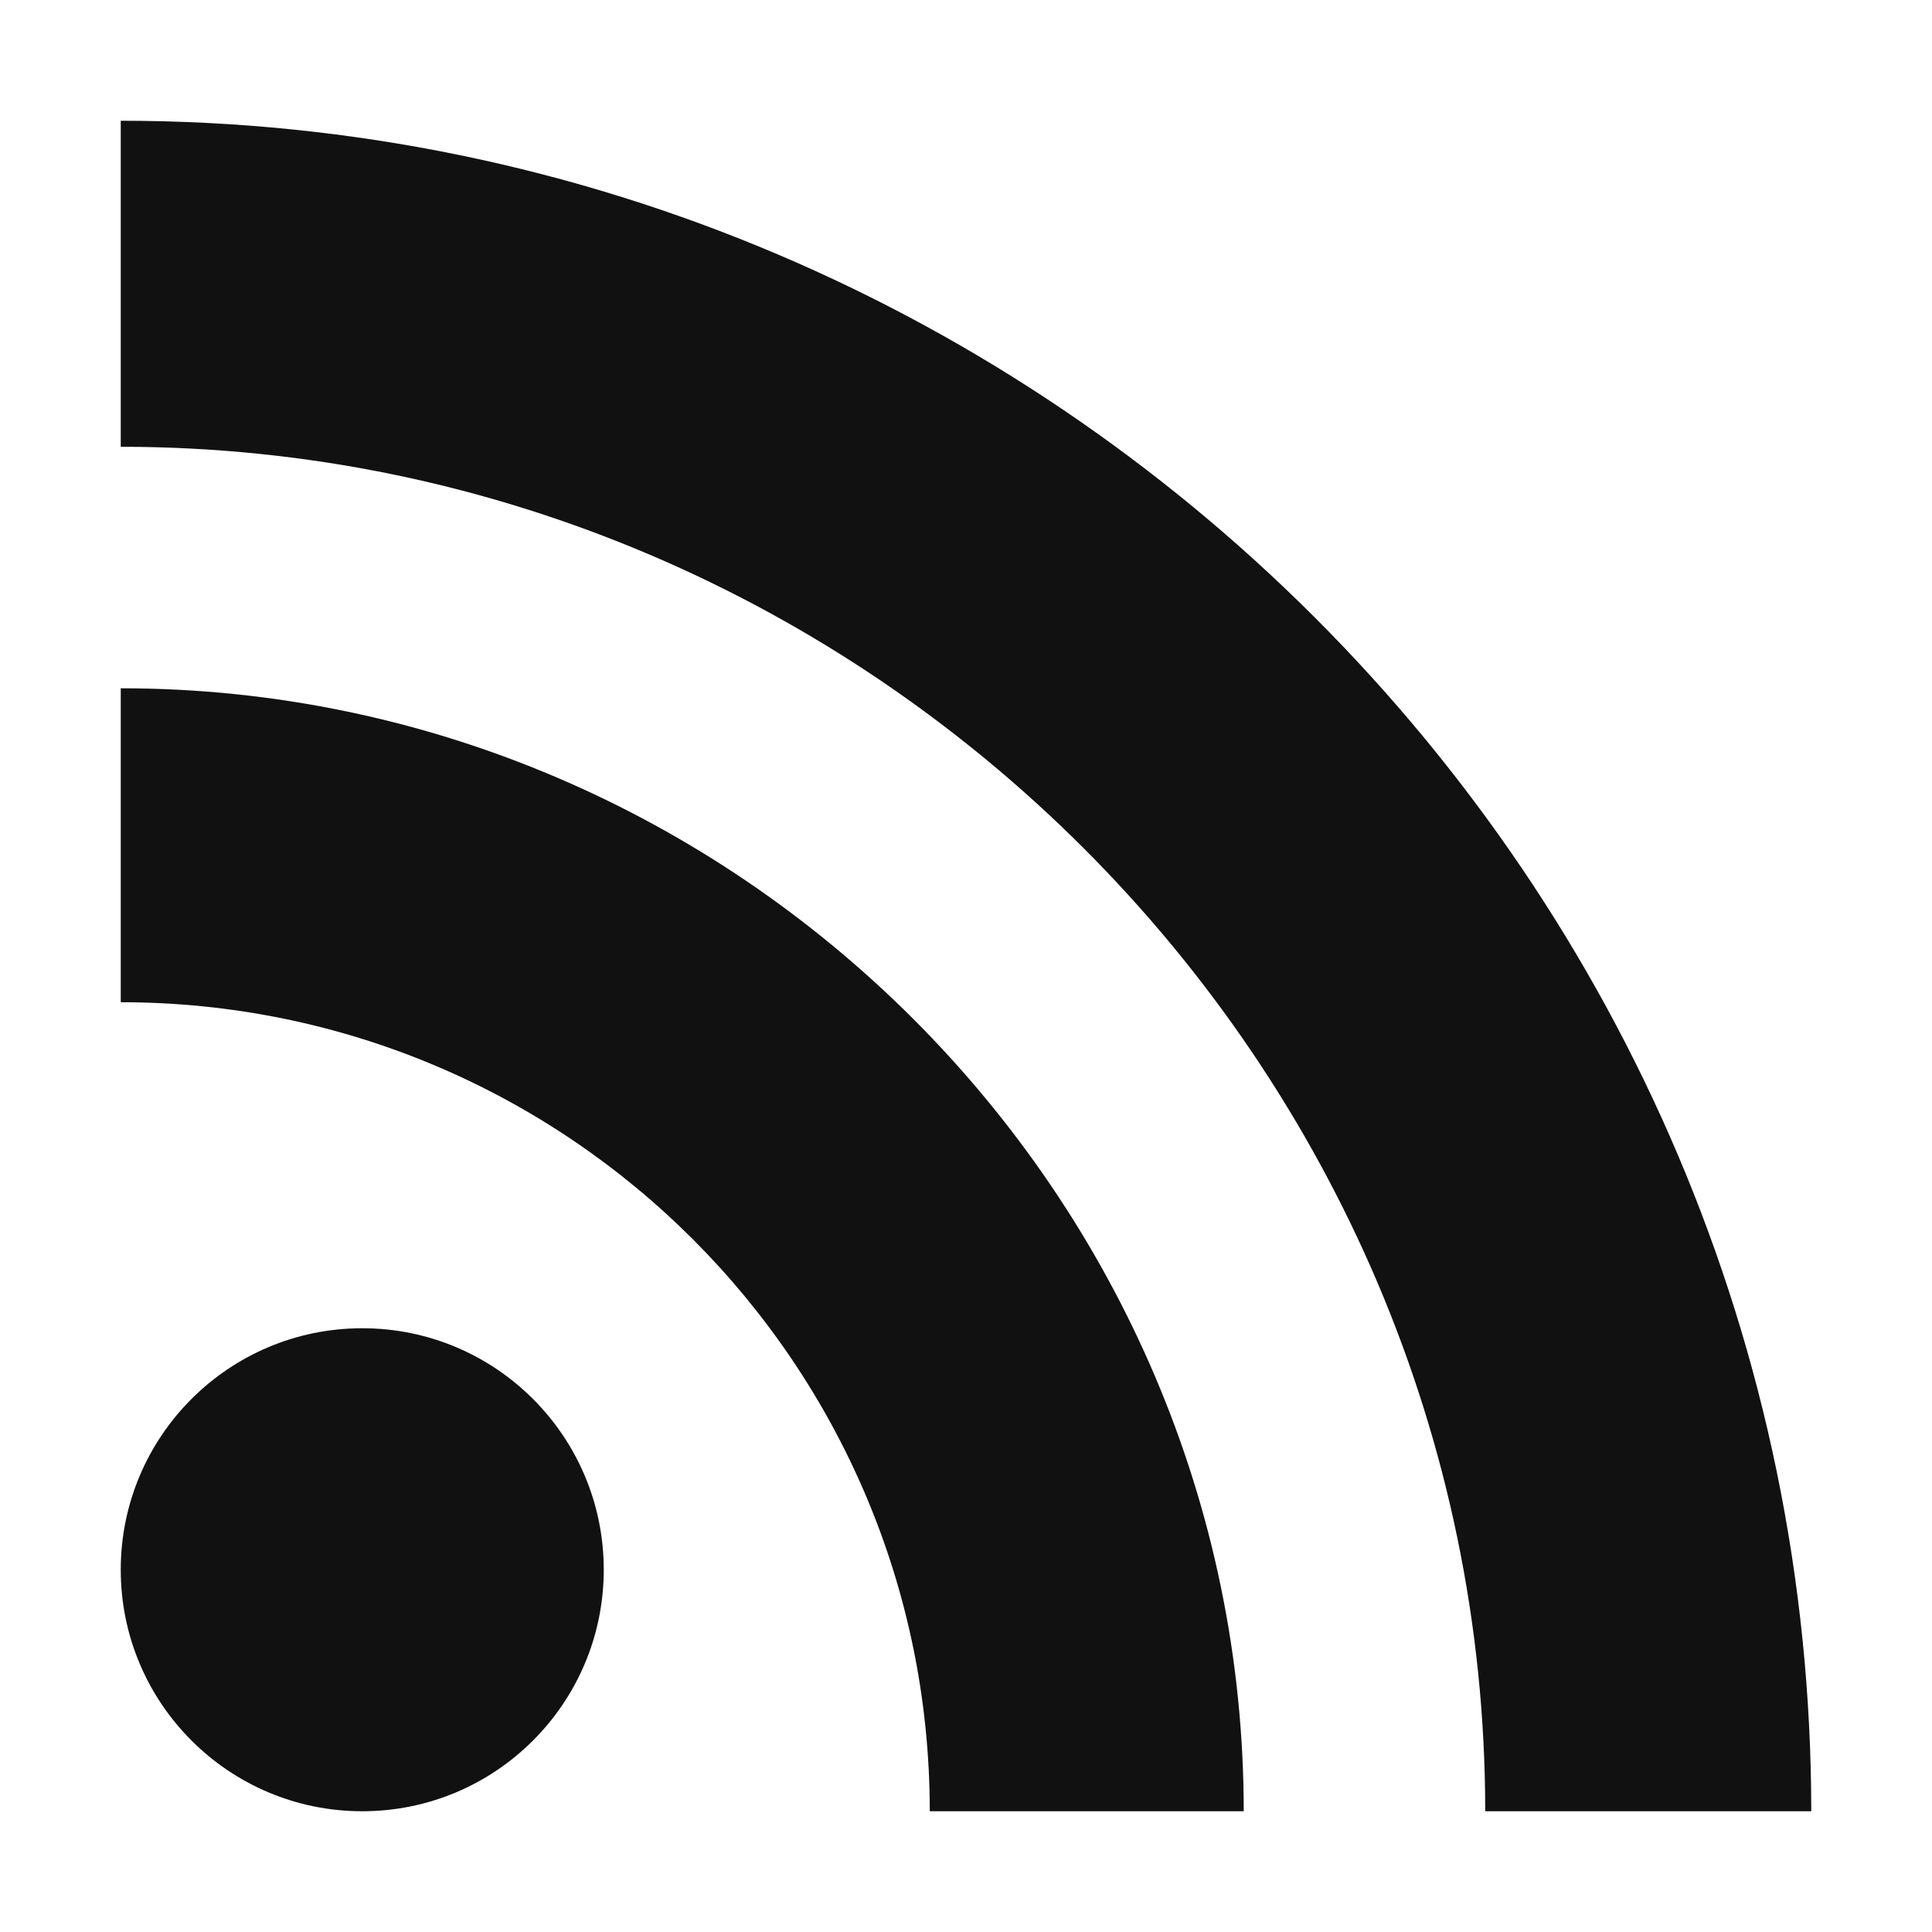
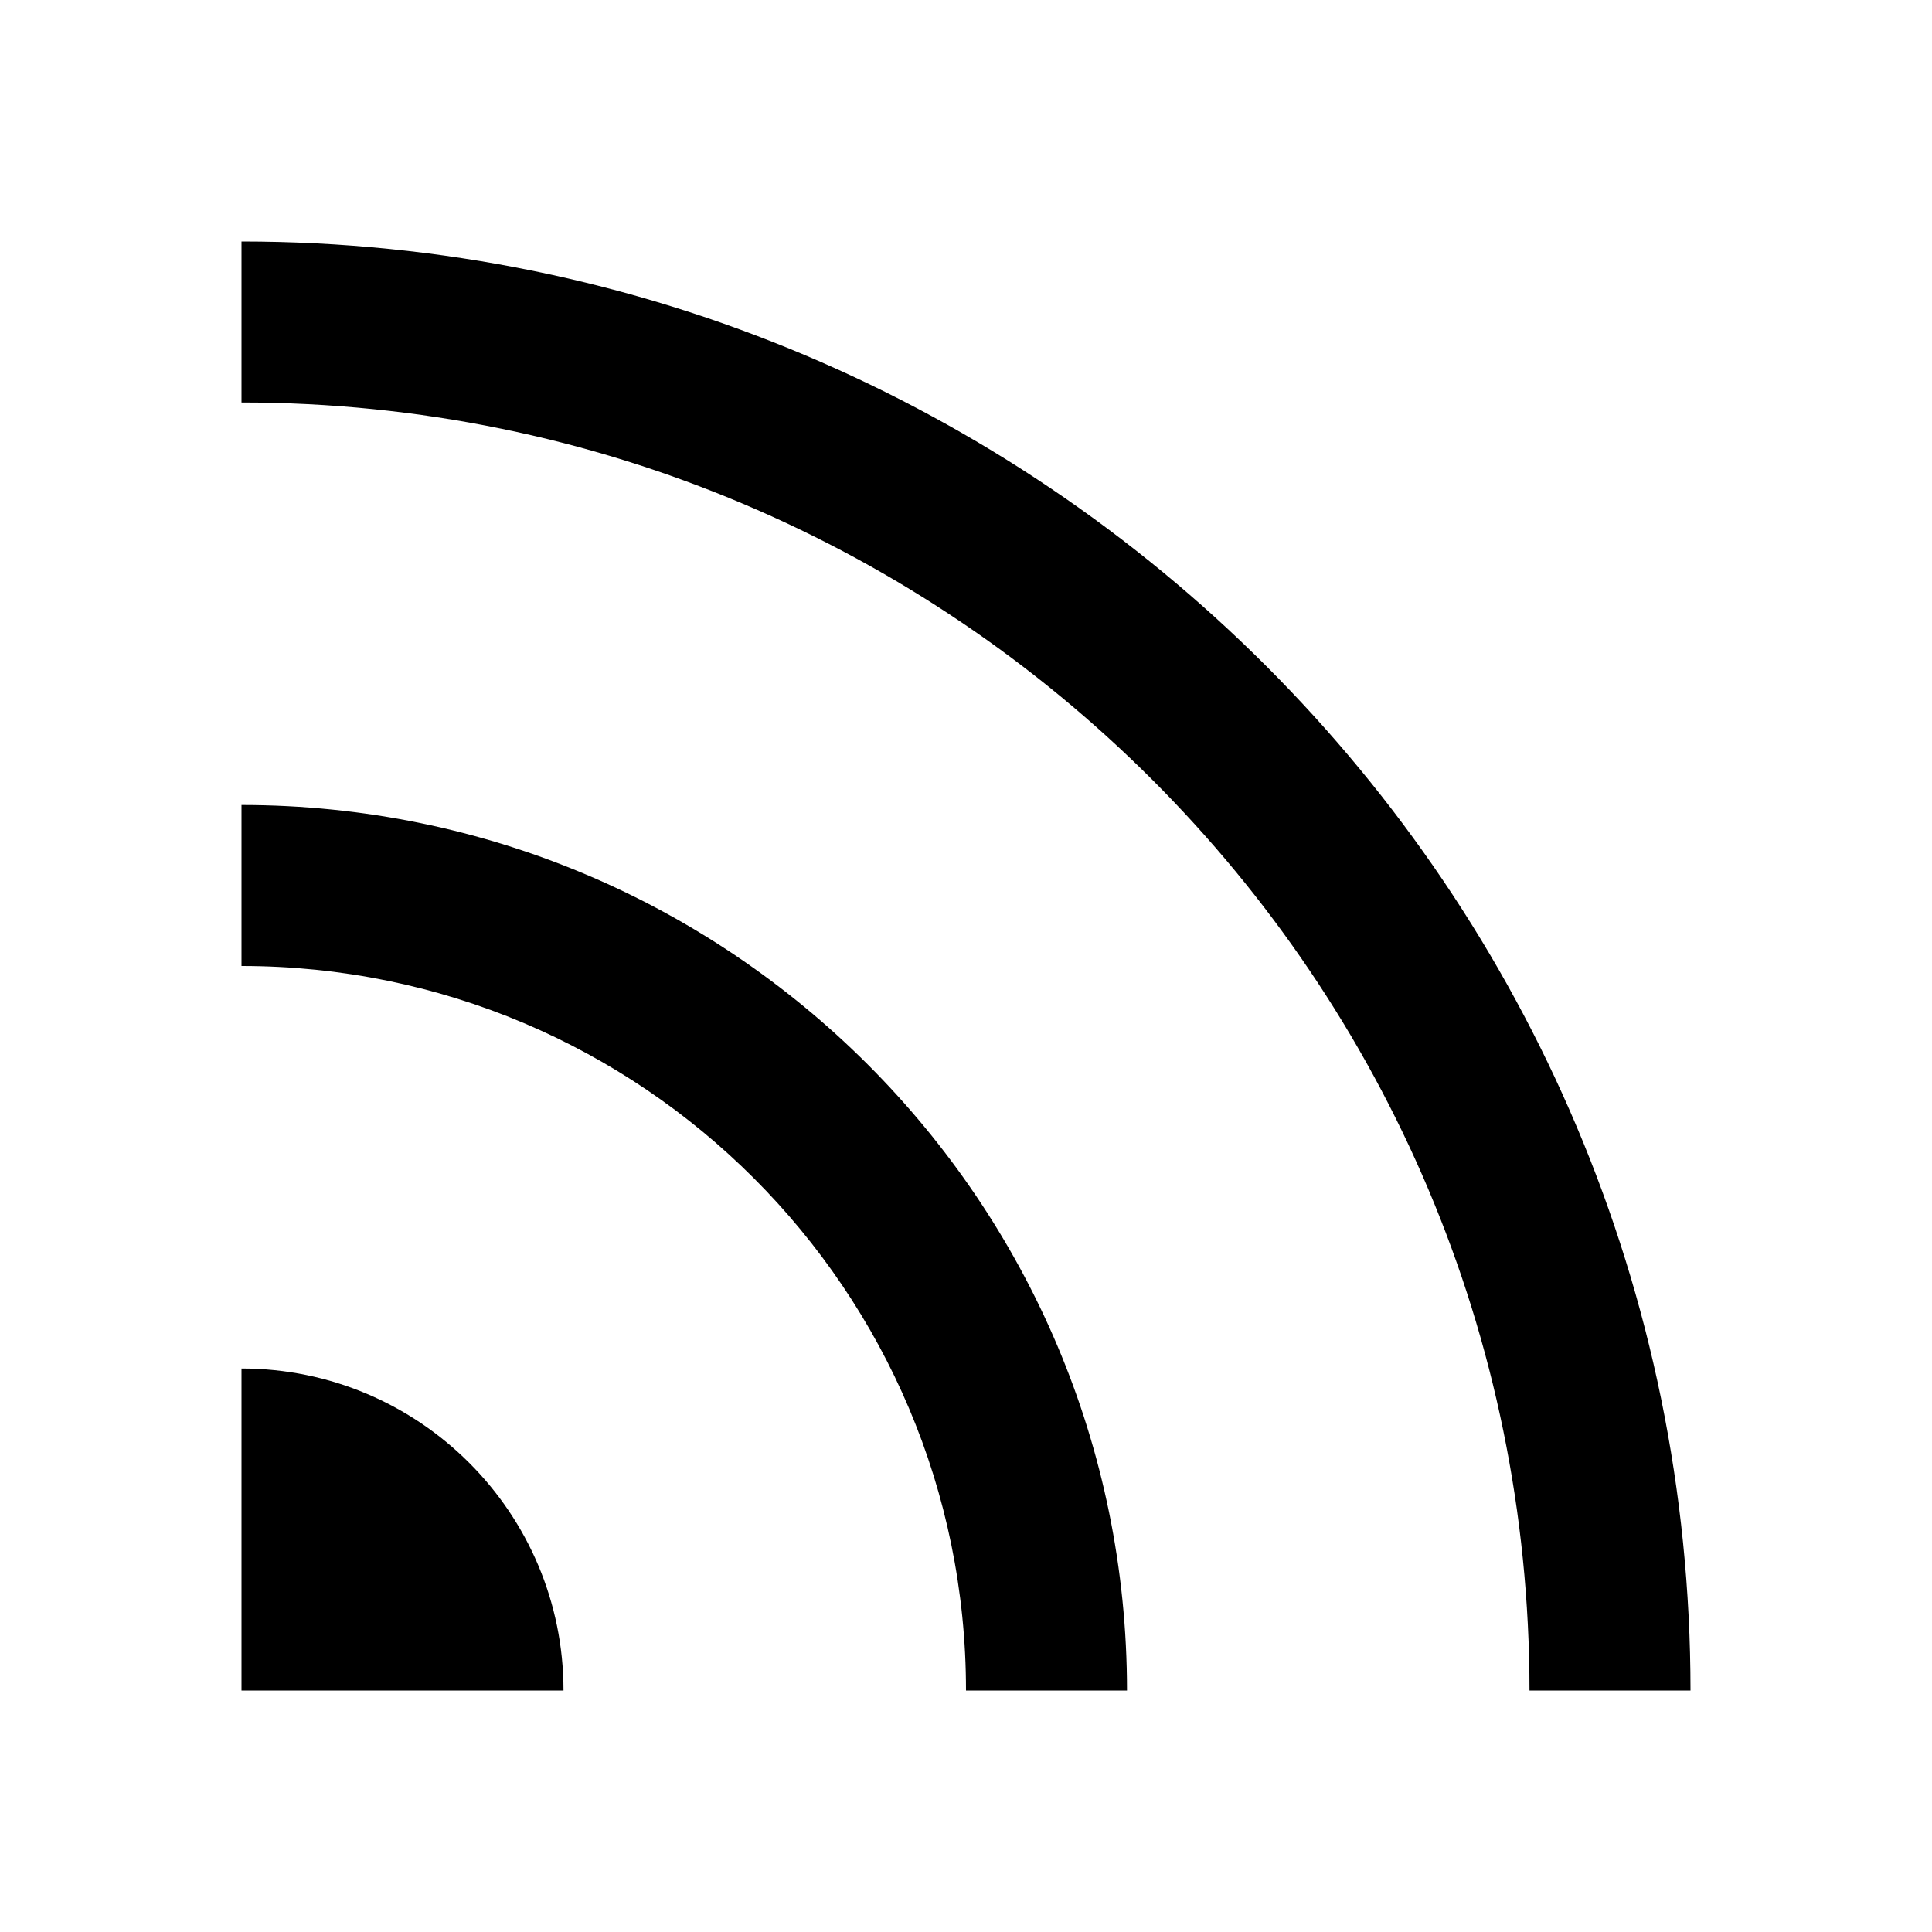
- <svg xmlns="http://www.w3.org/2000/svg" width="16" height="16" viewBox="0 0 16 16">
-   <g class="nc-icon-wrapper" fill="#111111">
-     <circle fill="#111111" cx="3" cy="13" r="2" />
-     <path fill="#111111" d="M15,15h-2.7C12.3,8.8,7.2,3.7,1,3.7V1C8.7,1,15,7.3,15,15z" />
-     <path data-color="color-2" d="M10.3,15H7.7c0-3.7-3-6.7-6.7-6.7V5.7C6.1,5.7,10.3,9.9,10.3,15z" />
-   </g>
+ <svg xmlns="http://www.w3.org/2000/svg" viewBox="0 0 24 24" fill="currentColor">
+   <path d="M3 17C5.209 17 7 18.791 7 21H3V17ZM3 10C9.075 10 14 14.925 14 21H12C12 16.029 7.971 12 3 12V10ZM3 3C12.941 3 21 11.059 21 21H19C19 12.163 11.837 5 3 5V3Z" />
</svg>
